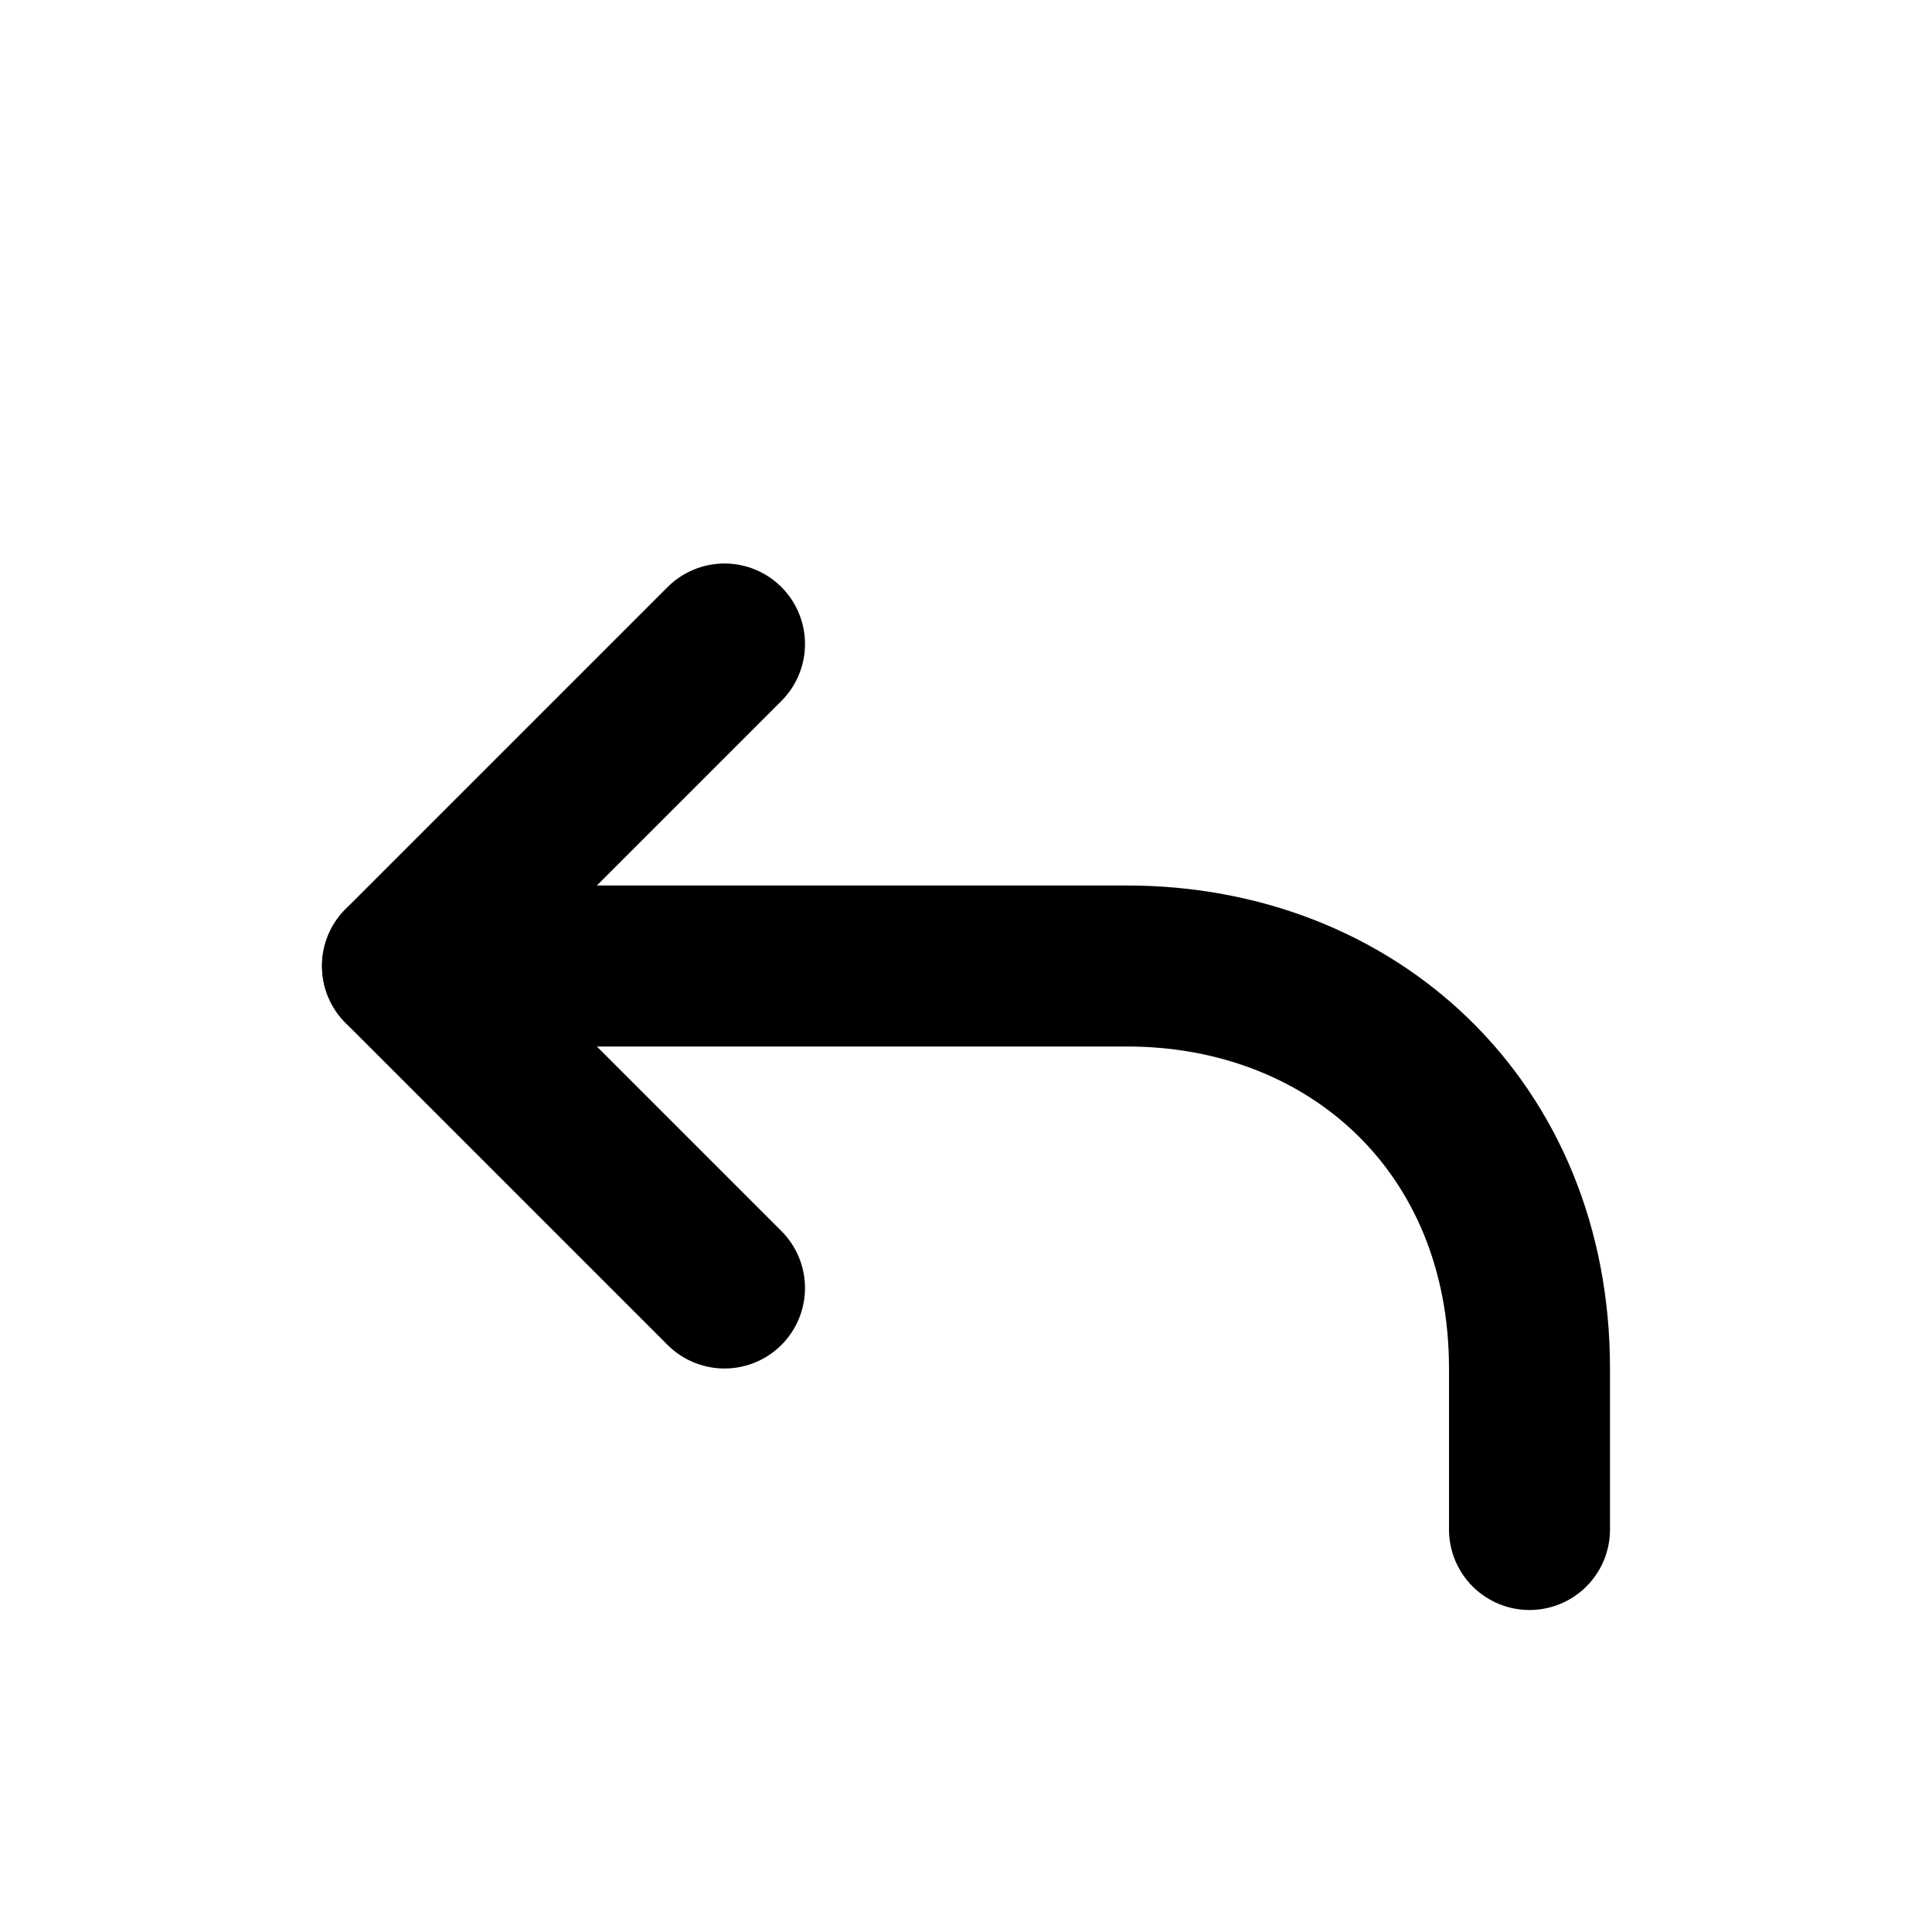
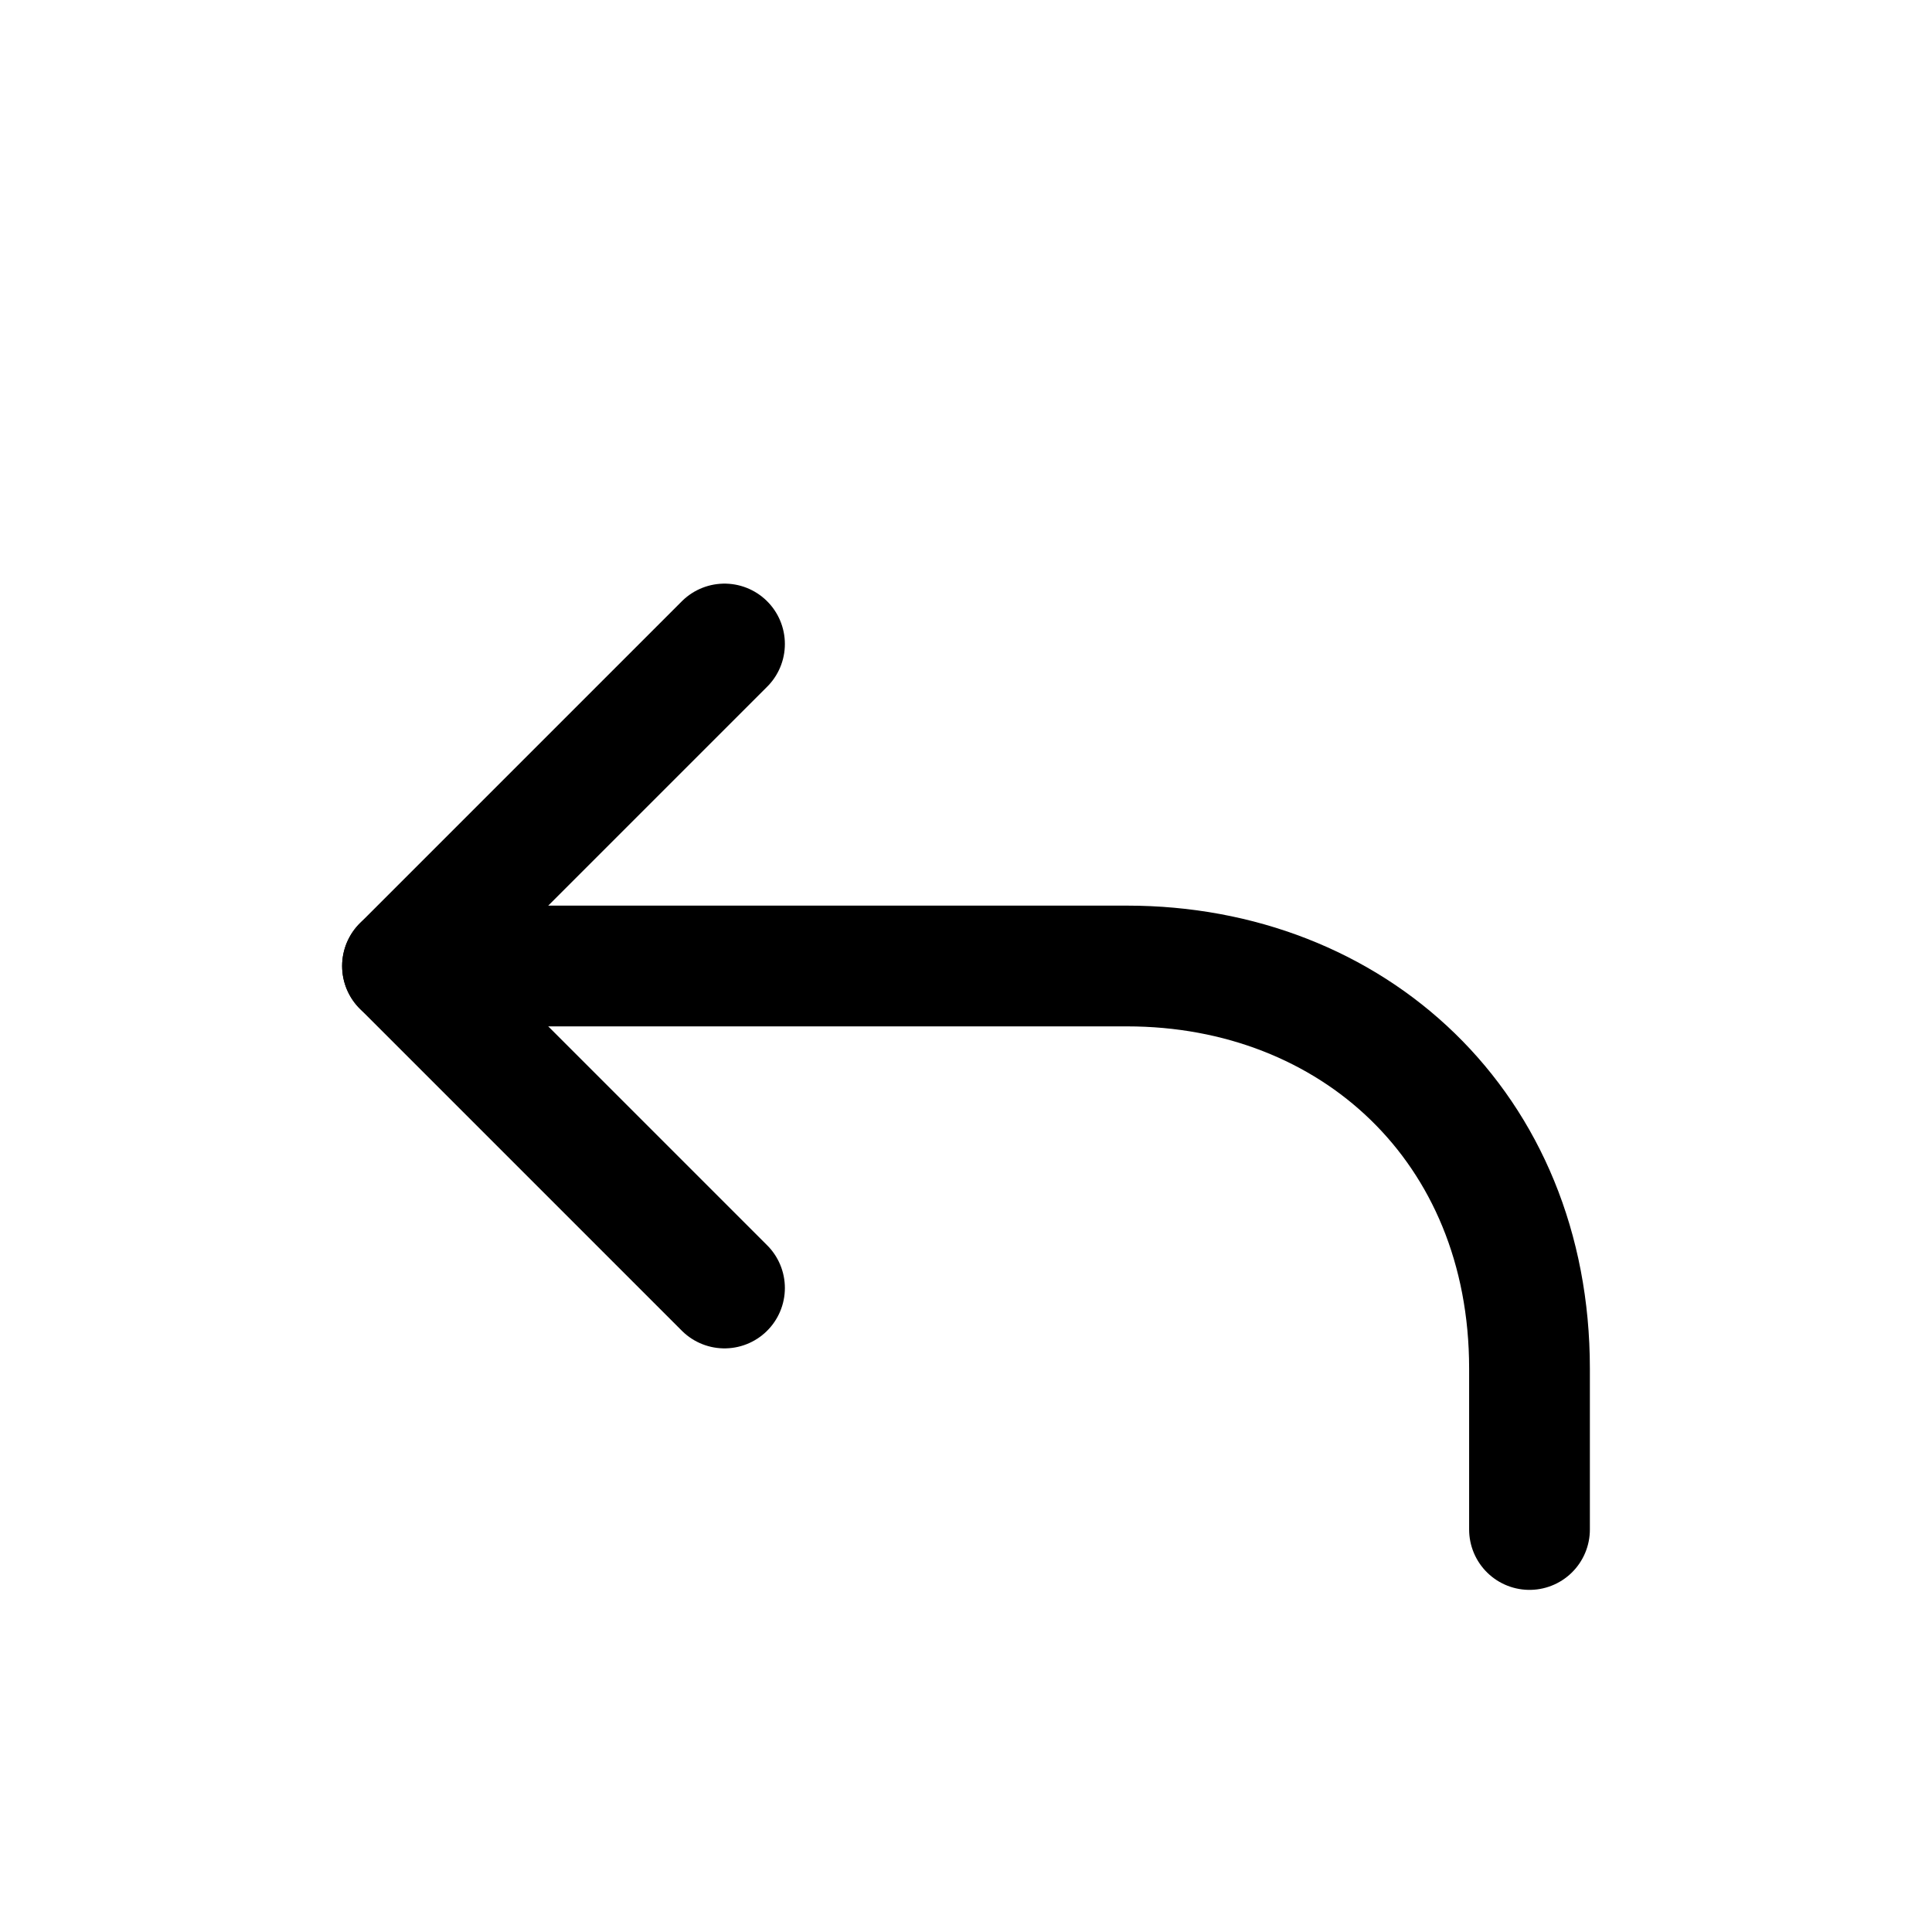
<svg xmlns="http://www.w3.org/2000/svg" width="24" height="24" viewBox="0 0 24 24" fill="none">
-   <path d="M9 8L5 12L9 16" stroke="currentColor" stroke-width="2" stroke-linecap="round" stroke-linejoin="round" />
-   <path d="M5 12H14C16.8 12 19 14 19 17V19" stroke="currentColor" stroke-width="2" stroke-linecap="round" />
+   <path d="M9 8L5 12L9 16" stroke="currentColor" stroke-width="1.5" stroke-linecap="round" stroke-linejoin="round" />
+   <path d="M5 12H14C16.8 12 19 14 19 17V19" stroke="currentColor" stroke-width="1.5" stroke-linecap="round" />
</svg>
